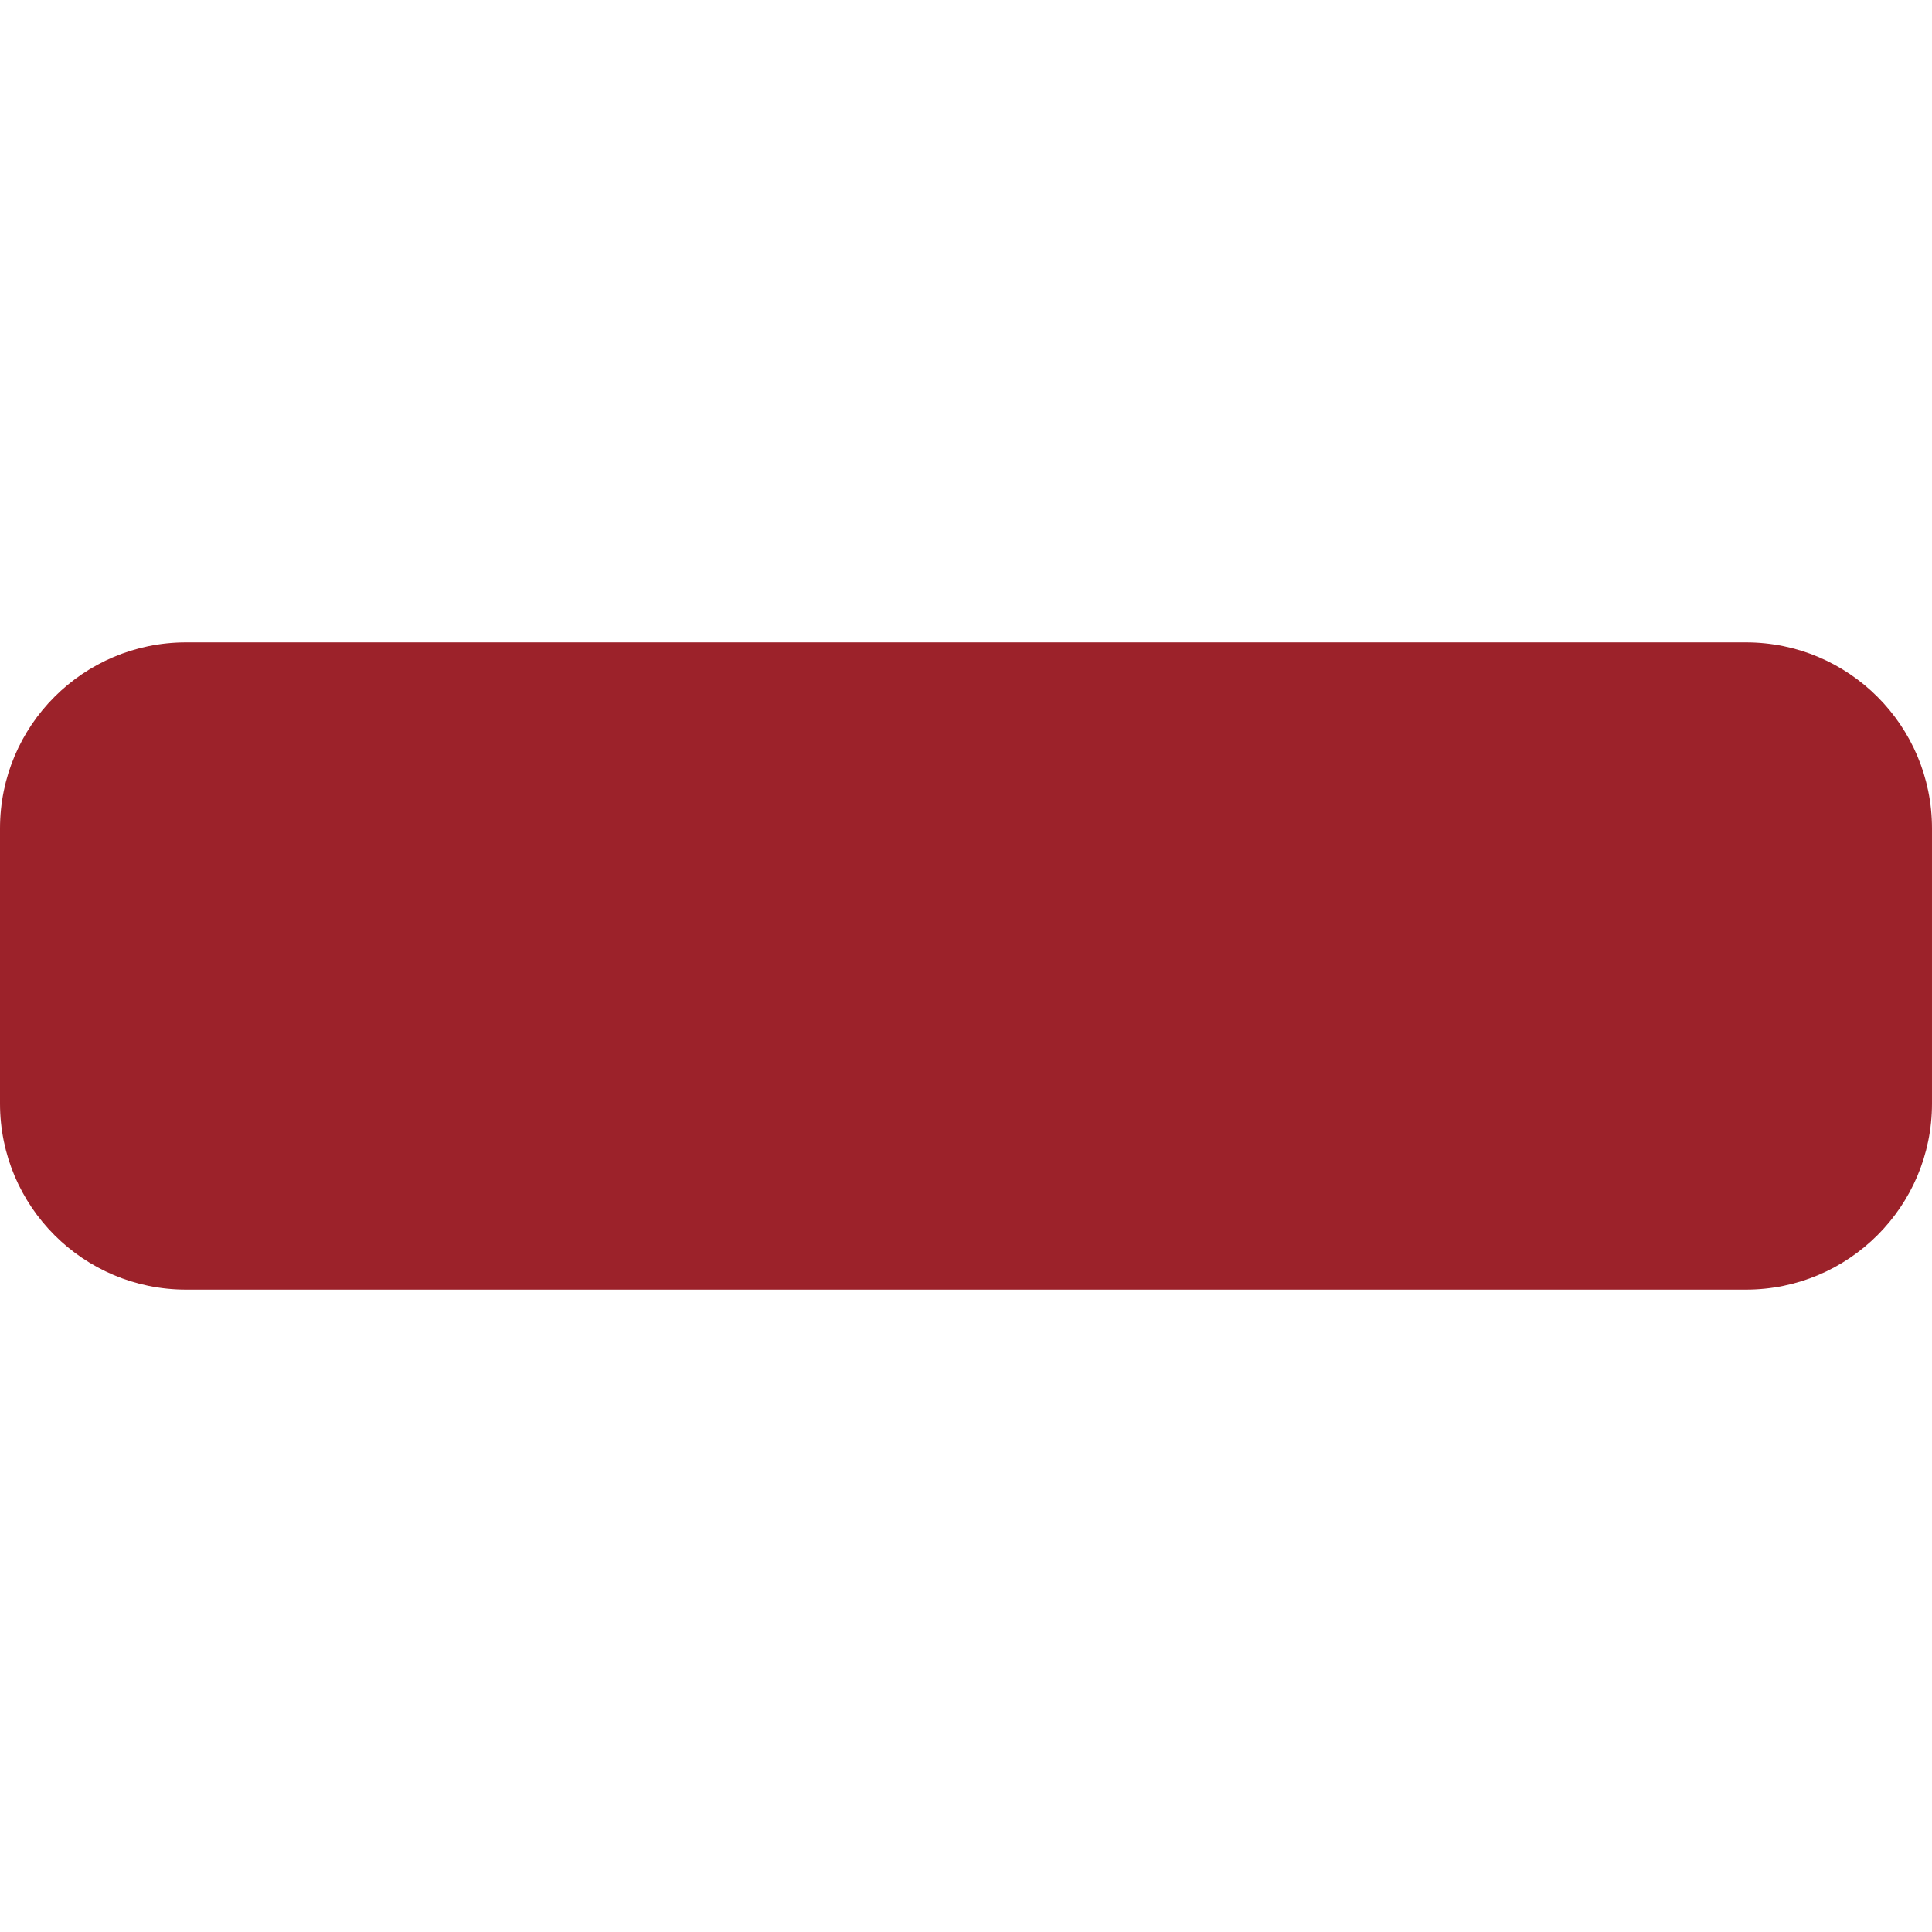
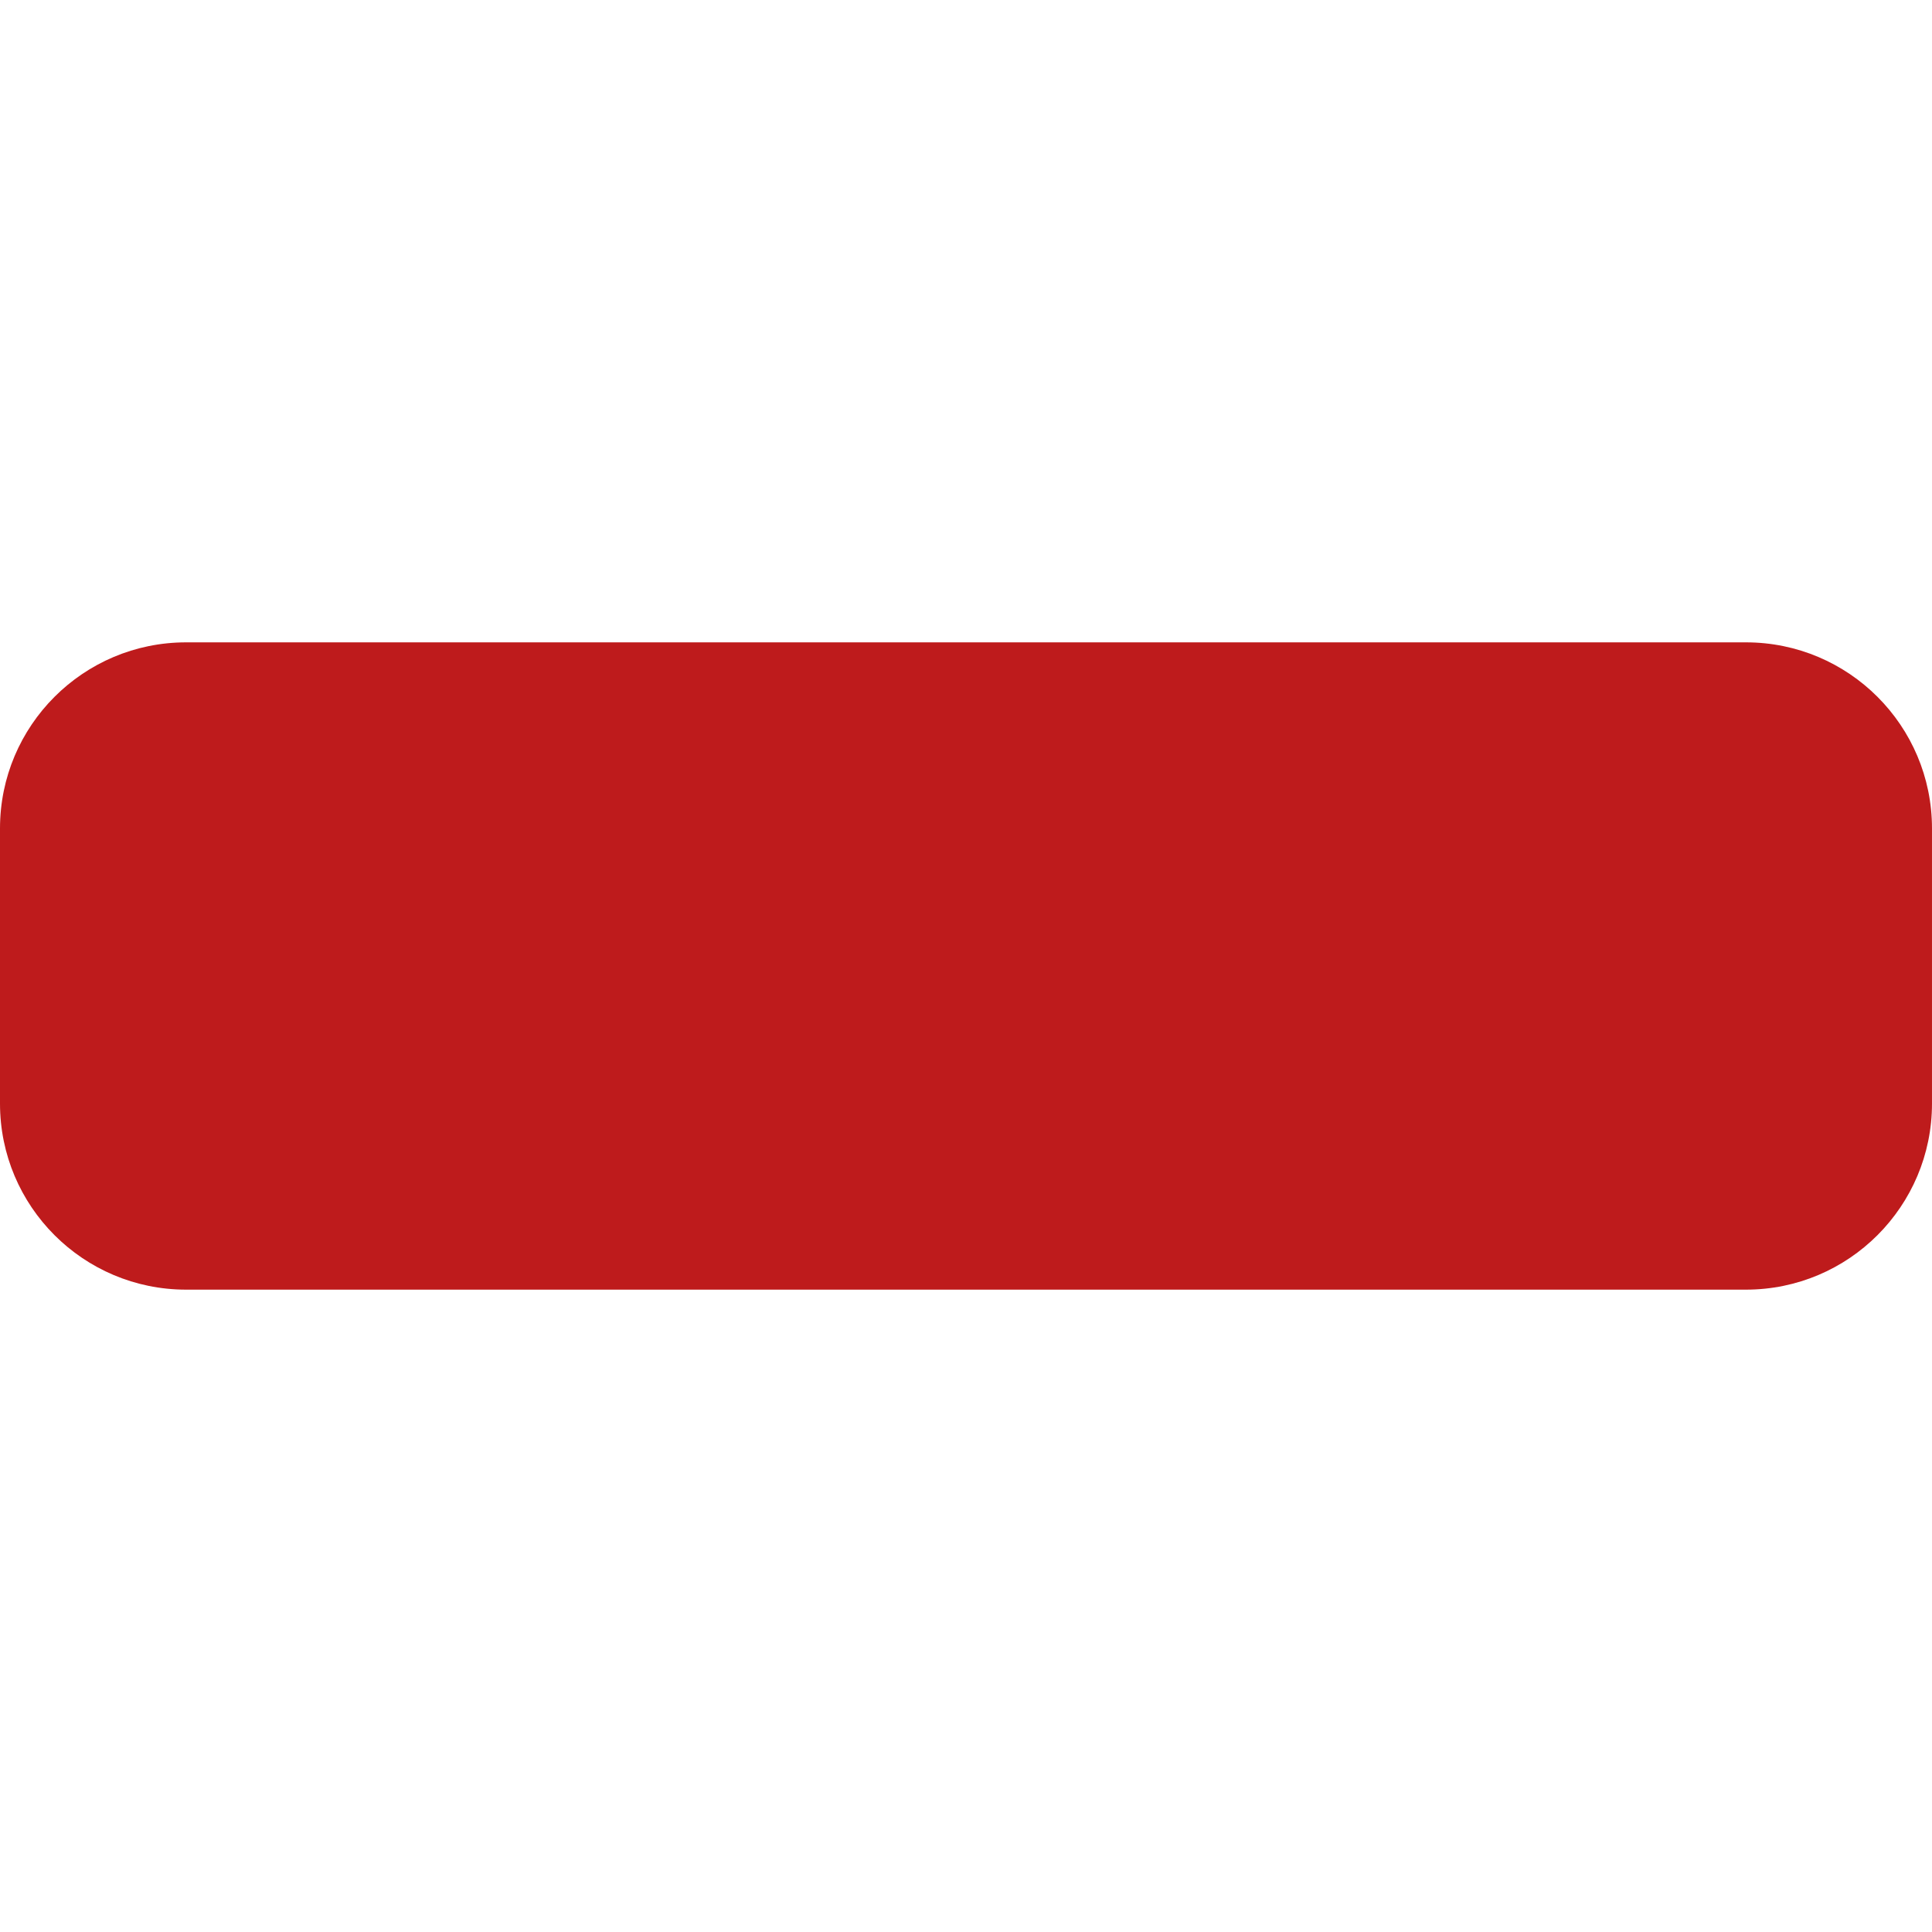
<svg xmlns="http://www.w3.org/2000/svg" version="1.1" x="0px" y="0px" viewBox="0 0 4000 4000" style="enable-background:new 0 0 4000 4000;" xml:space="preserve">
  <style type="text/css">
	.st0{display:none;}
	.st1{display:inline;fill:#E7ECED;}
- 	.st2{display:inline;fill:#9c222a;}
- 	.st3{display:inline;fill:#36454d;}
- 	.st4{display:inline;fill:#627f8c;}
+ 	.st2{display:inline;fill:#be1b1c;}
+ 	.st3{display:inline;fill:#a19f97;}
+ 	.st4{display:inline;fill:#1e1f1e;}
	.st5{display:inline;fill:#366DB6;}
	.st6{display:inline;fill:#F6F6F6;}
	.st7{display:inline;}
- 	.st8{fill:#9c222a;}
+ 	.st8{fill:#be1b1c;}
</style>
  <g id="Main" class="st0">
    <path class="st1" d="M1772.9,2255.66l-158.15,158.14l158.15,158.14c26.96,26.97,26.96,70.55,0,97.51   c-13.46,13.45-31.11,20.2-48.76,20.2c-17.66,0-35.32-6.75-48.76-20.2l-206.9-206.9c-26.97-26.96-26.97-70.55,0-97.51l206.9-206.9   c26.9-26.97,70.62-26.97,97.52,0C1799.86,2185.11,1799.86,2228.69,1772.9,2255.66z" />
    <path class="st1" d="M2135.23,2156.84l-137.93,482.75c-8.62,30.34-36.2,50.06-66.27,50.06c-6.28,0-12.62-0.89-18.97-2.61   c-36.62-10.49-57.86-48.69-47.38-85.24l137.93-482.76c10.48-36.62,48.61-57.59,85.24-47.45   C2124.46,2082.08,2145.71,2120.28,2135.23,2156.84z" />
    <path class="st1" d="M2531.51,2462.55l-206.9,206.9c-13.44,13.45-31.1,20.2-48.75,20.2c-17.66,0-35.32-6.75-48.76-20.2   c-26.97-26.97-26.97-70.55,0-97.51l158.14-158.14l-158.14-158.14c-26.97-26.97-26.97-70.56,0-97.52c26.9-26.97,70.61-26.97,97.51,0   l206.9,206.9C2558.48,2392.01,2558.48,2435.59,2531.51,2462.55z" />
    <path class="st1" d="M3152.2,2206.89c-70.9,0-135.45-45.17-155.45-113.17c-20.9-70.97-49.1-112.62-83.86-176.42   c-34-62.41-20.76-140.14,29.52-190.41l111.93-111.93l-255.59-255.58l-111.93,111.93c-50.27,50.27-128,63.51-190.41,29.51   c-63.8-34.76-105.45-62.97-176.41-83.86c-67.93-19.93-113.11-84.48-113.11-155.38v-158.14H1793.1v158.14   c0,70.9-45.17,135.44-113.17,155.44c-70.97,20.9-112.62,49.11-176.42,83.86c-62.41,34-140.14,20.76-190.41-29.51l-111.93-111.93   l-255.59,255.58l111.93,111.93c50.28,50.28,63.52,128,29.52,190.42c-34.76,63.79-62.97,105.44-83.86,176.41   c-19.93,67.93-84.48,113.1-155.38,113.1H689.65v413.8H847.8c70.89,0,135.44,45.17,155.44,113.17   c20.9,70.97,49.1,112.62,83.86,176.41c34,62.42,20.76,140.14-29.52,190.42l-111.93,111.93l255.59,255.58l111.93-111.93   c50.27-50.27,128-63.51,190.41-29.51c63.8,34.76,105.45,62.97,176.42,83.86c67.93,19.93,113.1,84.48,113.1,155.38v158.14h413.79   v-158.14c0-70.9,45.18-135.45,113.18-155.45c70.96-20.89,112.61-49.1,176.41-83.86c62.41-34,140.14-20.75,190.41,29.52   l111.93,111.93l255.59-255.59l-111.93-111.92c-50.27-50.28-63.52-128-29.52-190.42c34.76-63.8,62.97-105.44,83.86-176.41   c19.93-67.93,84.49-113.1,155.38-113.1h158.14v-413.8H3152.2z M2000,3172.41c-418.98,0-758.62-339.64-758.62-758.61   c0-418.98,339.64-758.62,758.62-758.62c418.97,0,758.61,339.64,758.61,758.62C2758.61,2832.77,2418.97,3172.41,2000,3172.41z" />
    <path class="st2" d="M3999.99,653.61v173.98H0v2931.02C0,3891.93,108.07,4000,241.38,4000h3517.23   c133.31,0,241.38-108.07,241.39-241.39V655.17C4000,654.65,4000,654.13,3999.99,653.61z M3310.34,2620.69H3152.2   c-70.89,0-135.45,45.17-155.38,113.1c-20.89,70.97-49.1,112.61-83.86,176.41c-34,62.42-20.75,140.14,29.52,190.42l111.93,111.92   l-255.59,255.59l-111.93-111.93c-50.27-50.27-128-63.52-190.41-29.52c-63.8,34.76-105.45,62.97-176.41,83.86   c-68,20-113.18,84.55-113.18,155.45v158.14H1793.1v-158.14c0-70.9-45.17-135.45-113.1-155.38   c-70.97-20.89-112.62-49.1-176.42-83.86c-62.41-34-140.14-20.76-190.41,29.51l-111.93,111.93l-255.59-255.58l111.93-111.93   c50.28-50.28,63.52-128,29.52-190.42c-34.76-63.79-62.96-105.44-83.86-176.41c-20-68-84.55-113.17-155.44-113.17H689.65v-413.8   h158.14c70.9,0,135.45-45.17,155.38-113.1c20.89-70.97,49.1-112.62,83.86-176.41c34-62.42,20.76-140.14-29.52-190.42   l-111.93-111.93l255.59-255.58l111.93,111.93c50.27,50.27,128,63.51,190.41,29.51c63.8-34.75,105.45-62.96,176.42-83.86   c68-20,113.17-84.54,113.17-155.44v-158.14h413.79v158.14c0,70.9,45.18,135.45,113.11,155.38c70.96,20.89,112.61,49.1,176.41,83.86   c62.41,34,140.14,20.76,190.41-29.51l111.93-111.93l255.59,255.58l-111.93,111.93c-50.28,50.27-63.52,128-29.52,190.41   c34.76,63.8,62.96,105.45,83.86,176.42c20,68,84.55,113.17,155.45,113.17h158.14V2620.69z" />
    <path class="st3" d="M3758.62,0H241.38C108.07,0,0,108.07,0,241.39v586.2h3999.99v-586.2C3999.99,108.07,3891.92,0,3758.62,0z    M551.72,551.72H275.86V275.86h275.86V551.72z M1103.44,551.72H827.58V275.86h275.86V551.72z M1655.17,551.72h-275.86V275.86   h275.86V551.72z" />
    <rect x="275.86" y="275.86" class="st4" width="275.86" height="275.86" />
    <rect x="827.58" y="275.86" class="st4" width="275.86" height="275.86" />
    <rect x="1379.31" y="275.86" class="st4" width="275.86" height="275.86" />
    <path class="st5" d="M1772.9,2255.66l-158.15,158.14l158.15,158.14c26.96,26.97,26.96,70.55,0,97.51   c-13.46,13.45-31.11,20.2-48.76,20.2c-17.66,0-35.32-6.75-48.76-20.2l-206.9-206.9c-26.97-26.96-26.97-70.55,0-97.51l206.9-206.9   c26.9-26.97,70.62-26.97,97.52,0C1799.86,2185.11,1799.86,2228.69,1772.9,2255.66z" />
    <path class="st5" d="M2135.23,2156.84l-137.93,482.75c-8.62,30.34-36.2,50.06-66.27,50.06c-6.28,0-12.62-0.89-18.97-2.61   c-36.62-10.49-57.86-48.69-47.38-85.24l137.93-482.76c10.48-36.62,48.61-57.59,85.24-47.45   C2124.46,2082.08,2145.71,2120.28,2135.23,2156.84z" />
    <path class="st5" d="M2531.51,2365.04c26.97,26.97,26.97,70.55,0,97.51l-206.9,206.9c-13.44,13.45-31.1,20.2-48.75,20.2   c-17.66,0-35.32-6.75-48.76-20.2c-26.97-26.97-26.97-70.55,0-97.51l158.14-158.14l-158.14-158.14c-26.97-26.97-26.97-70.56,0-97.52   c26.9-26.97,70.61-26.97,97.51,0L2531.51,2365.04z" />
    <path class="st6" d="M3152.2,2206.89c-70.9,0-135.45-45.17-155.45-113.17c-20.9-70.97-49.1-112.62-83.86-176.42   c-34-62.41-20.76-140.14,29.52-190.41l111.93-111.93l-255.59-255.58l-111.93,111.93c-50.27,50.27-128,63.51-190.41,29.51   c-63.8-34.76-105.45-62.97-176.41-83.86c-67.93-19.93-113.11-84.48-113.11-155.38v-158.14H1793.1v158.14   c0,70.9-45.17,135.44-113.17,155.44c-70.97,20.9-112.62,49.11-176.42,83.86c-62.41,34-140.14,20.76-190.41-29.51l-111.93-111.93   l-255.59,255.58l111.93,111.93c50.28,50.28,63.52,128,29.52,190.42c-34.76,63.79-62.97,105.44-83.86,176.41   c-19.93,67.93-84.48,113.1-155.38,113.1H689.65v413.8H847.8c70.89,0,135.44,45.17,155.44,113.17   c20.9,70.97,49.1,112.62,83.86,176.41c34,62.42,20.76,140.14-29.52,190.42l-111.93,111.93l255.59,255.58l111.93-111.93   c50.27-50.27,128-63.51,190.41-29.51c63.8,34.76,105.45,62.97,176.42,83.86c67.93,19.93,113.1,84.48,113.1,155.38v158.14h413.79   v-158.14c0-70.9,45.18-135.45,113.18-155.45c70.96-20.89,112.61-49.1,176.41-83.86c62.41-34,140.14-20.75,190.41,29.52   l111.93,111.93l255.59-255.59l-111.93-111.92c-50.27-50.28-63.52-128-29.52-190.42c34.76-63.8,62.97-105.44,83.86-176.41   c19.93-67.93,84.49-113.1,155.38-113.1h158.14v-413.8H3152.2z M2000,3172.41c-418.98,0-758.62-339.64-758.62-758.61   c0-418.98,339.64-758.62,758.62-758.62c418.97,0,758.61,339.64,758.61,758.62C2758.61,2832.77,2418.97,3172.41,2000,3172.41z" />
    <path class="st3" d="M2000,1655.18c-418.98,0-758.62,339.64-758.62,758.62c0,418.97,339.64,758.61,758.62,758.61   c418.97,0,758.61-339.64,758.61-758.61C2758.61,1994.82,2418.97,1655.18,2000,1655.18z M1772.9,2571.94   c26.96,26.97,26.96,70.55,0,97.51c-13.46,13.45-31.11,20.2-48.76,20.2c-17.66,0-35.32-6.75-48.76-20.2l-206.9-206.9   c-26.97-26.96-26.97-70.55,0-97.51l206.9-206.9c26.9-26.97,70.62-26.97,97.52,0c26.96,26.97,26.96,70.55,0,97.52l-158.15,158.14   L1772.9,2571.94z M2135.23,2156.84l-137.93,482.75c-8.62,30.34-36.2,50.06-66.27,50.06c-6.28,0-12.62-0.89-18.97-2.61   c-36.62-10.49-57.86-48.69-47.38-85.24l137.93-482.76c10.48-36.62,48.61-57.59,85.24-47.45   C2124.46,2082.08,2145.71,2120.28,2135.23,2156.84z M2531.51,2462.55l-206.9,206.9c-13.44,13.45-31.1,20.2-48.75,20.2   c-17.66,0-35.32-6.75-48.76-20.2c-26.97-26.97-26.97-70.55,0-97.51l158.14-158.14l-158.14-158.14c-26.97-26.97-26.97-70.56,0-97.52   c26.9-26.97,70.61-26.97,97.51,0l206.9,206.9C2558.48,2392.01,2558.48,2435.59,2531.51,2462.55z" />
    <path class="st4" d="M1772.9,2255.66l-158.15,158.14l158.15,158.14c26.96,26.97,26.96,70.55,0,97.51   c-13.46,13.45-31.11,20.2-48.76,20.2c-17.66,0-35.32-6.75-48.76-20.2l-206.9-206.9c-26.97-26.96-26.97-70.55,0-97.51l206.9-206.9   c26.9-26.97,70.62-26.97,97.52,0C1799.86,2185.11,1799.86,2228.69,1772.9,2255.66z" />
    <path class="st4" d="M2135.23,2156.84l-137.93,482.75c-8.62,30.34-36.2,50.06-66.27,50.06c-6.28,0-12.62-0.89-18.97-2.61   c-36.62-10.49-57.86-48.69-47.38-85.24l137.93-482.76c10.48-36.62,48.61-57.59,85.24-47.45   C2124.46,2082.08,2145.71,2120.28,2135.23,2156.84z" />
    <path class="st4" d="M2531.51,2462.55l-206.9,206.9c-13.44,13.45-31.1,20.2-48.75,20.2c-17.66,0-35.32-6.75-48.76-20.2   c-26.97-26.97-26.97-70.55,0-97.51l158.14-158.14l-158.14-158.14c-26.97-26.97-26.97-70.56,0-97.52c26.9-26.97,70.61-26.97,97.51,0   l206.9,206.9C2558.48,2392.01,2558.48,2435.59,2531.51,2462.55z" />
  </g>
  <g id="Quitter" class="st0">
    <g class="st7">
      <path class="st8" d="M3887.46,1174.77c70.65-66,111.26-158.28,112.52-254.96c1.01-96.8-37.84-189.83-107.11-257.47l-480.5-469.81    c-67.26-65.75-157.9-102.08-252.19-100.95c-94.04,1.13-183.67,39.48-249.17,106.86l-904.79,927.42l-892.1-929.31    c-70.28-73.29-166.58-115.54-268.03-117.55c-101.45-2.14-199.64,36.33-272.68,106.61l-464.53,446.3    C38.97,698.92-0.25,791.45,0,888.38c0.25,96.8,39.98,189.21,110.13,255.96l973.81,926.29l-862.18,883.55    c-131.5,134.64-134.64,348.74-7.29,487.66l335.67,364.71c63.99,69.9,153.12,110.76,247.67,114.28    c94.41,3.52,186.44-30.68,255.46-95.42l945.65-884.43l922.65,877.51c68.52,65.25,159.91,100.2,254.45,97.05    c94.54-2.64,183.93-43.25,248.8-112.52l338.31-361.69c128.48-137.91,127.48-352.01-2.89-487.79l-839.8-875.5L3887.46,1174.77z" />
    </g>
  </g>
  <g id="Reduire">
    <path class="st8" d="M0,2284.82v-569.64c0-212.78,172.49-385.26,385.26-385.26h3229.47c212.78,0,385.26,172.49,385.26,385.26   v569.64c0,212.78-172.49,385.26-385.26,385.26H385.26C172.49,2670.08,0,2497.59,0,2284.82z" />
  </g>
  <g id="Agrandir" class="st0">
    <g class="st7">
      <path class="st8" d="M3300,700v2600H700V700H3300 M3614.73,0H385.27C172.49,0,0,172.49,0,385.27v3229.47    C0,3827.51,172.49,4000,385.27,4000h3229.47c212.78,0,385.27-172.49,385.27-385.27V385.27C4000,172.49,3827.51,0,3614.73,0    L3614.73,0z" />
    </g>
  </g>
</svg>
